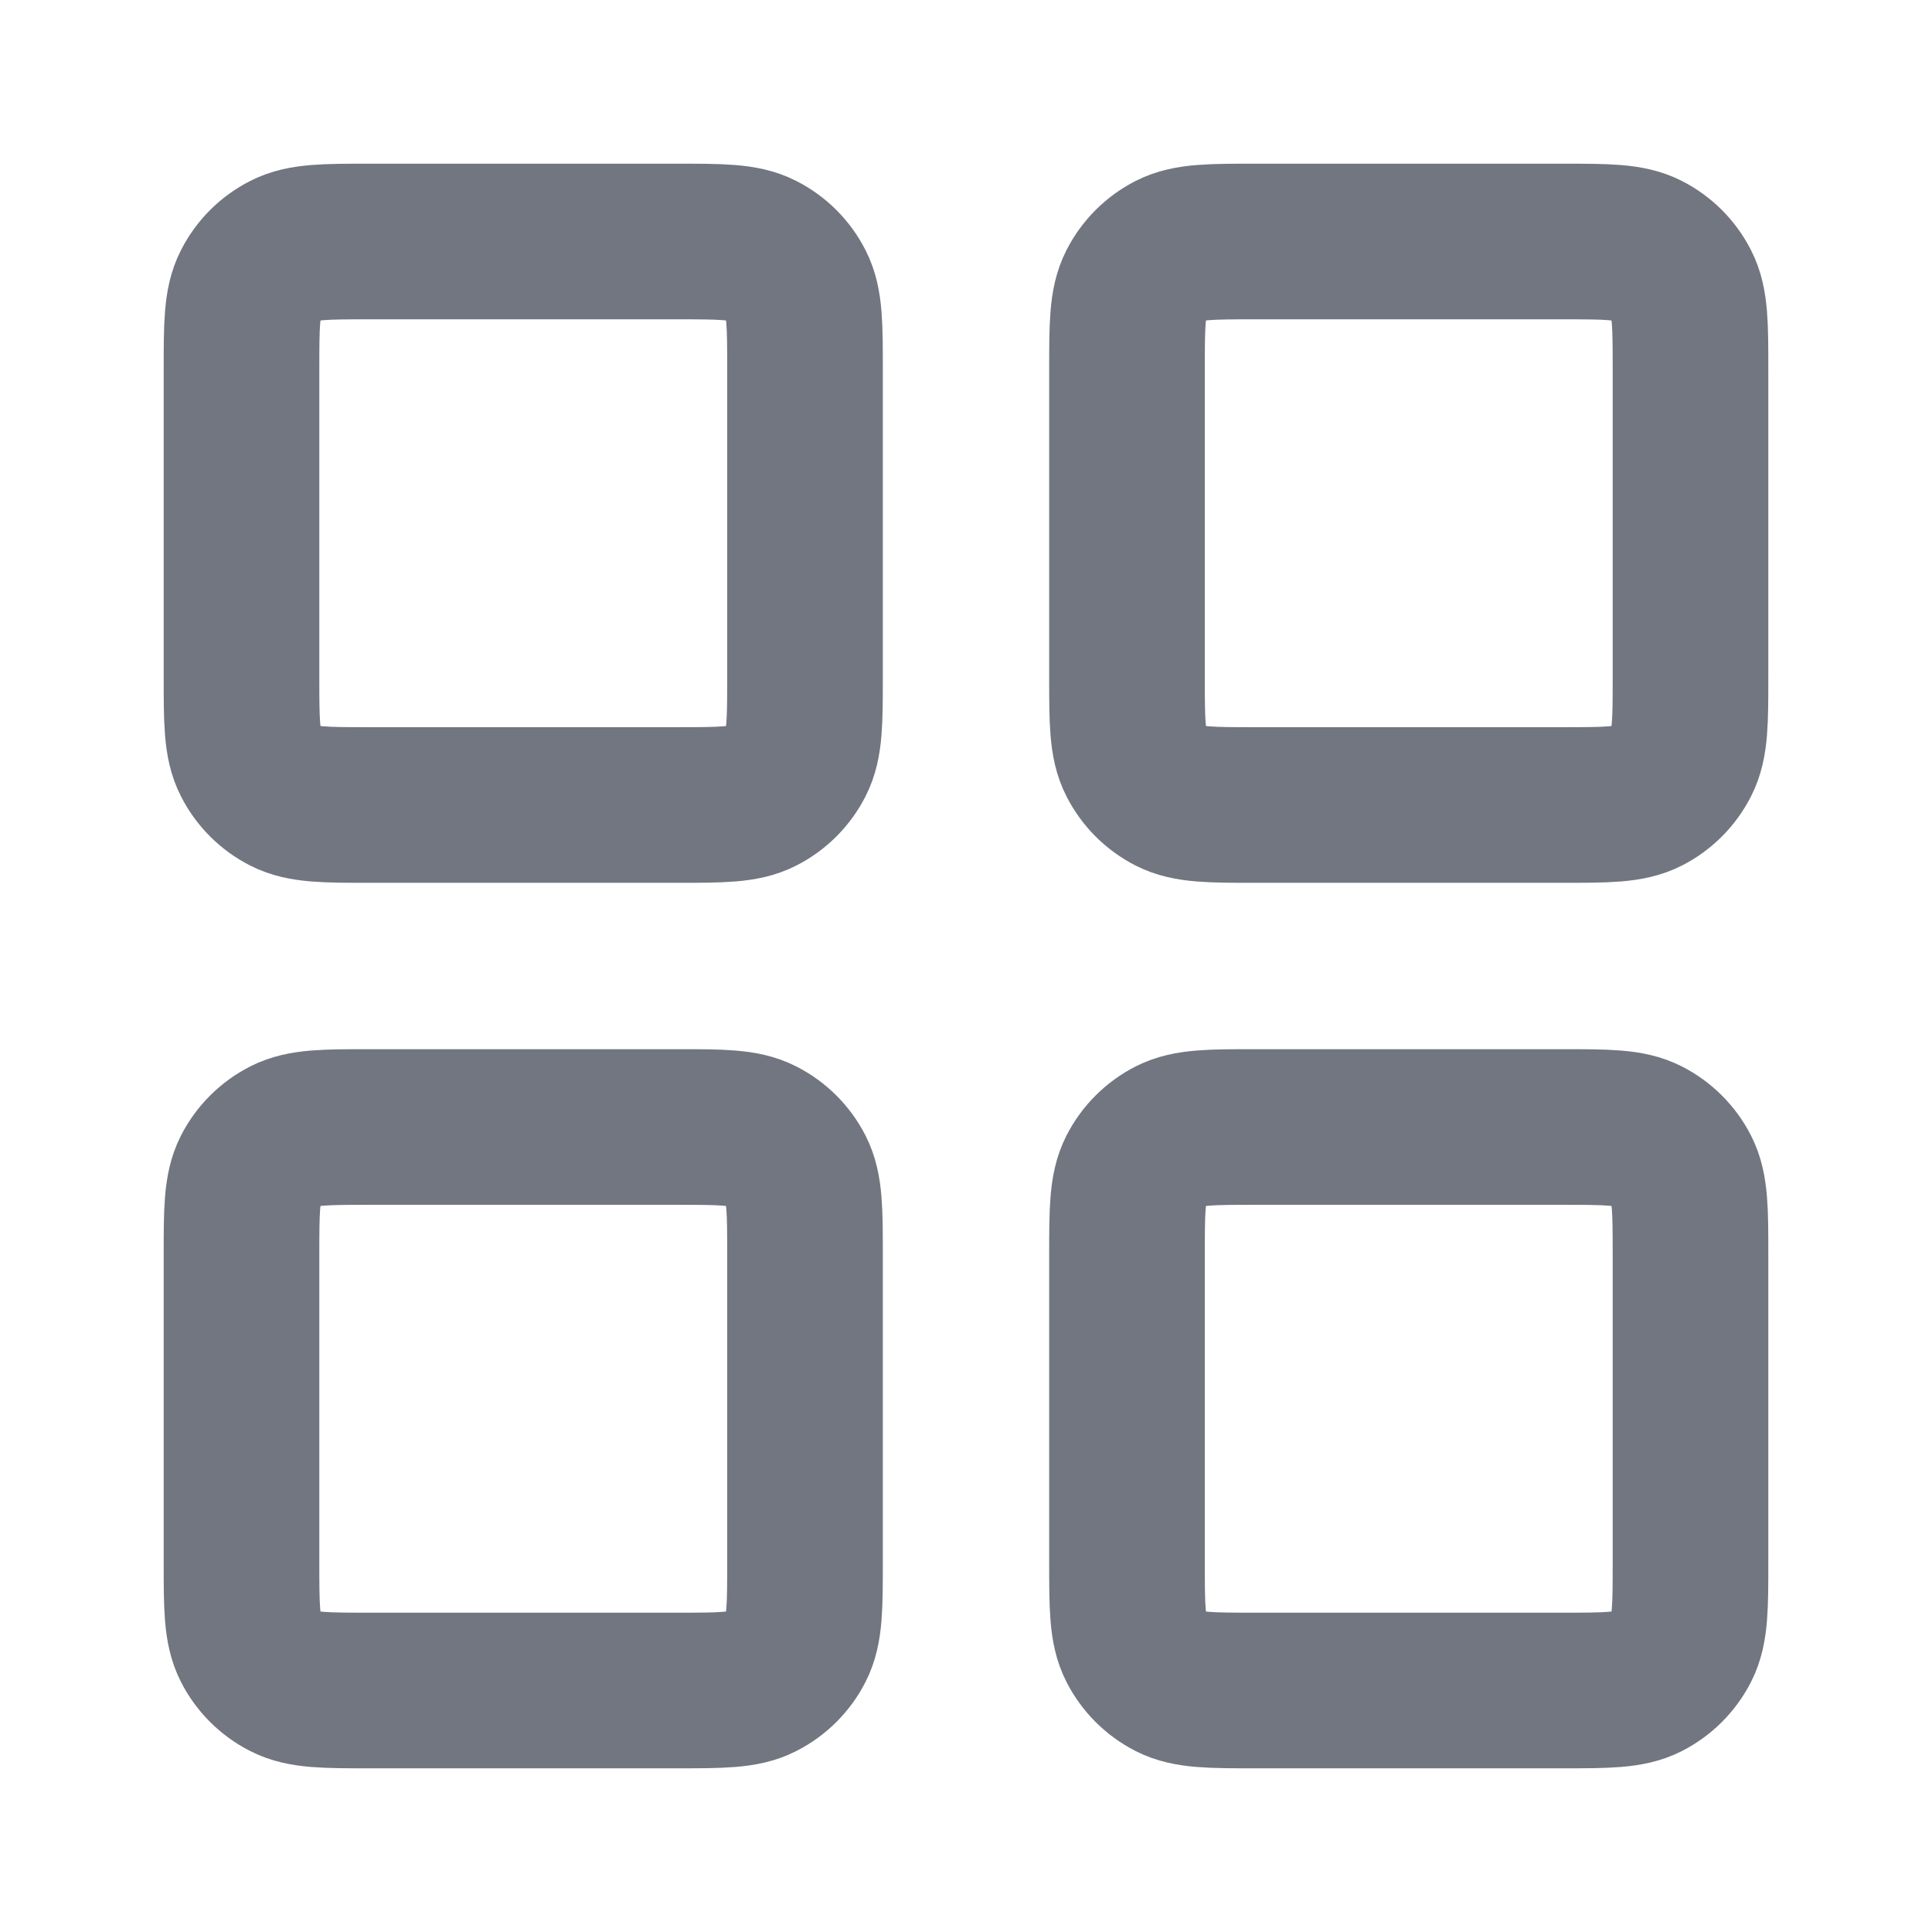
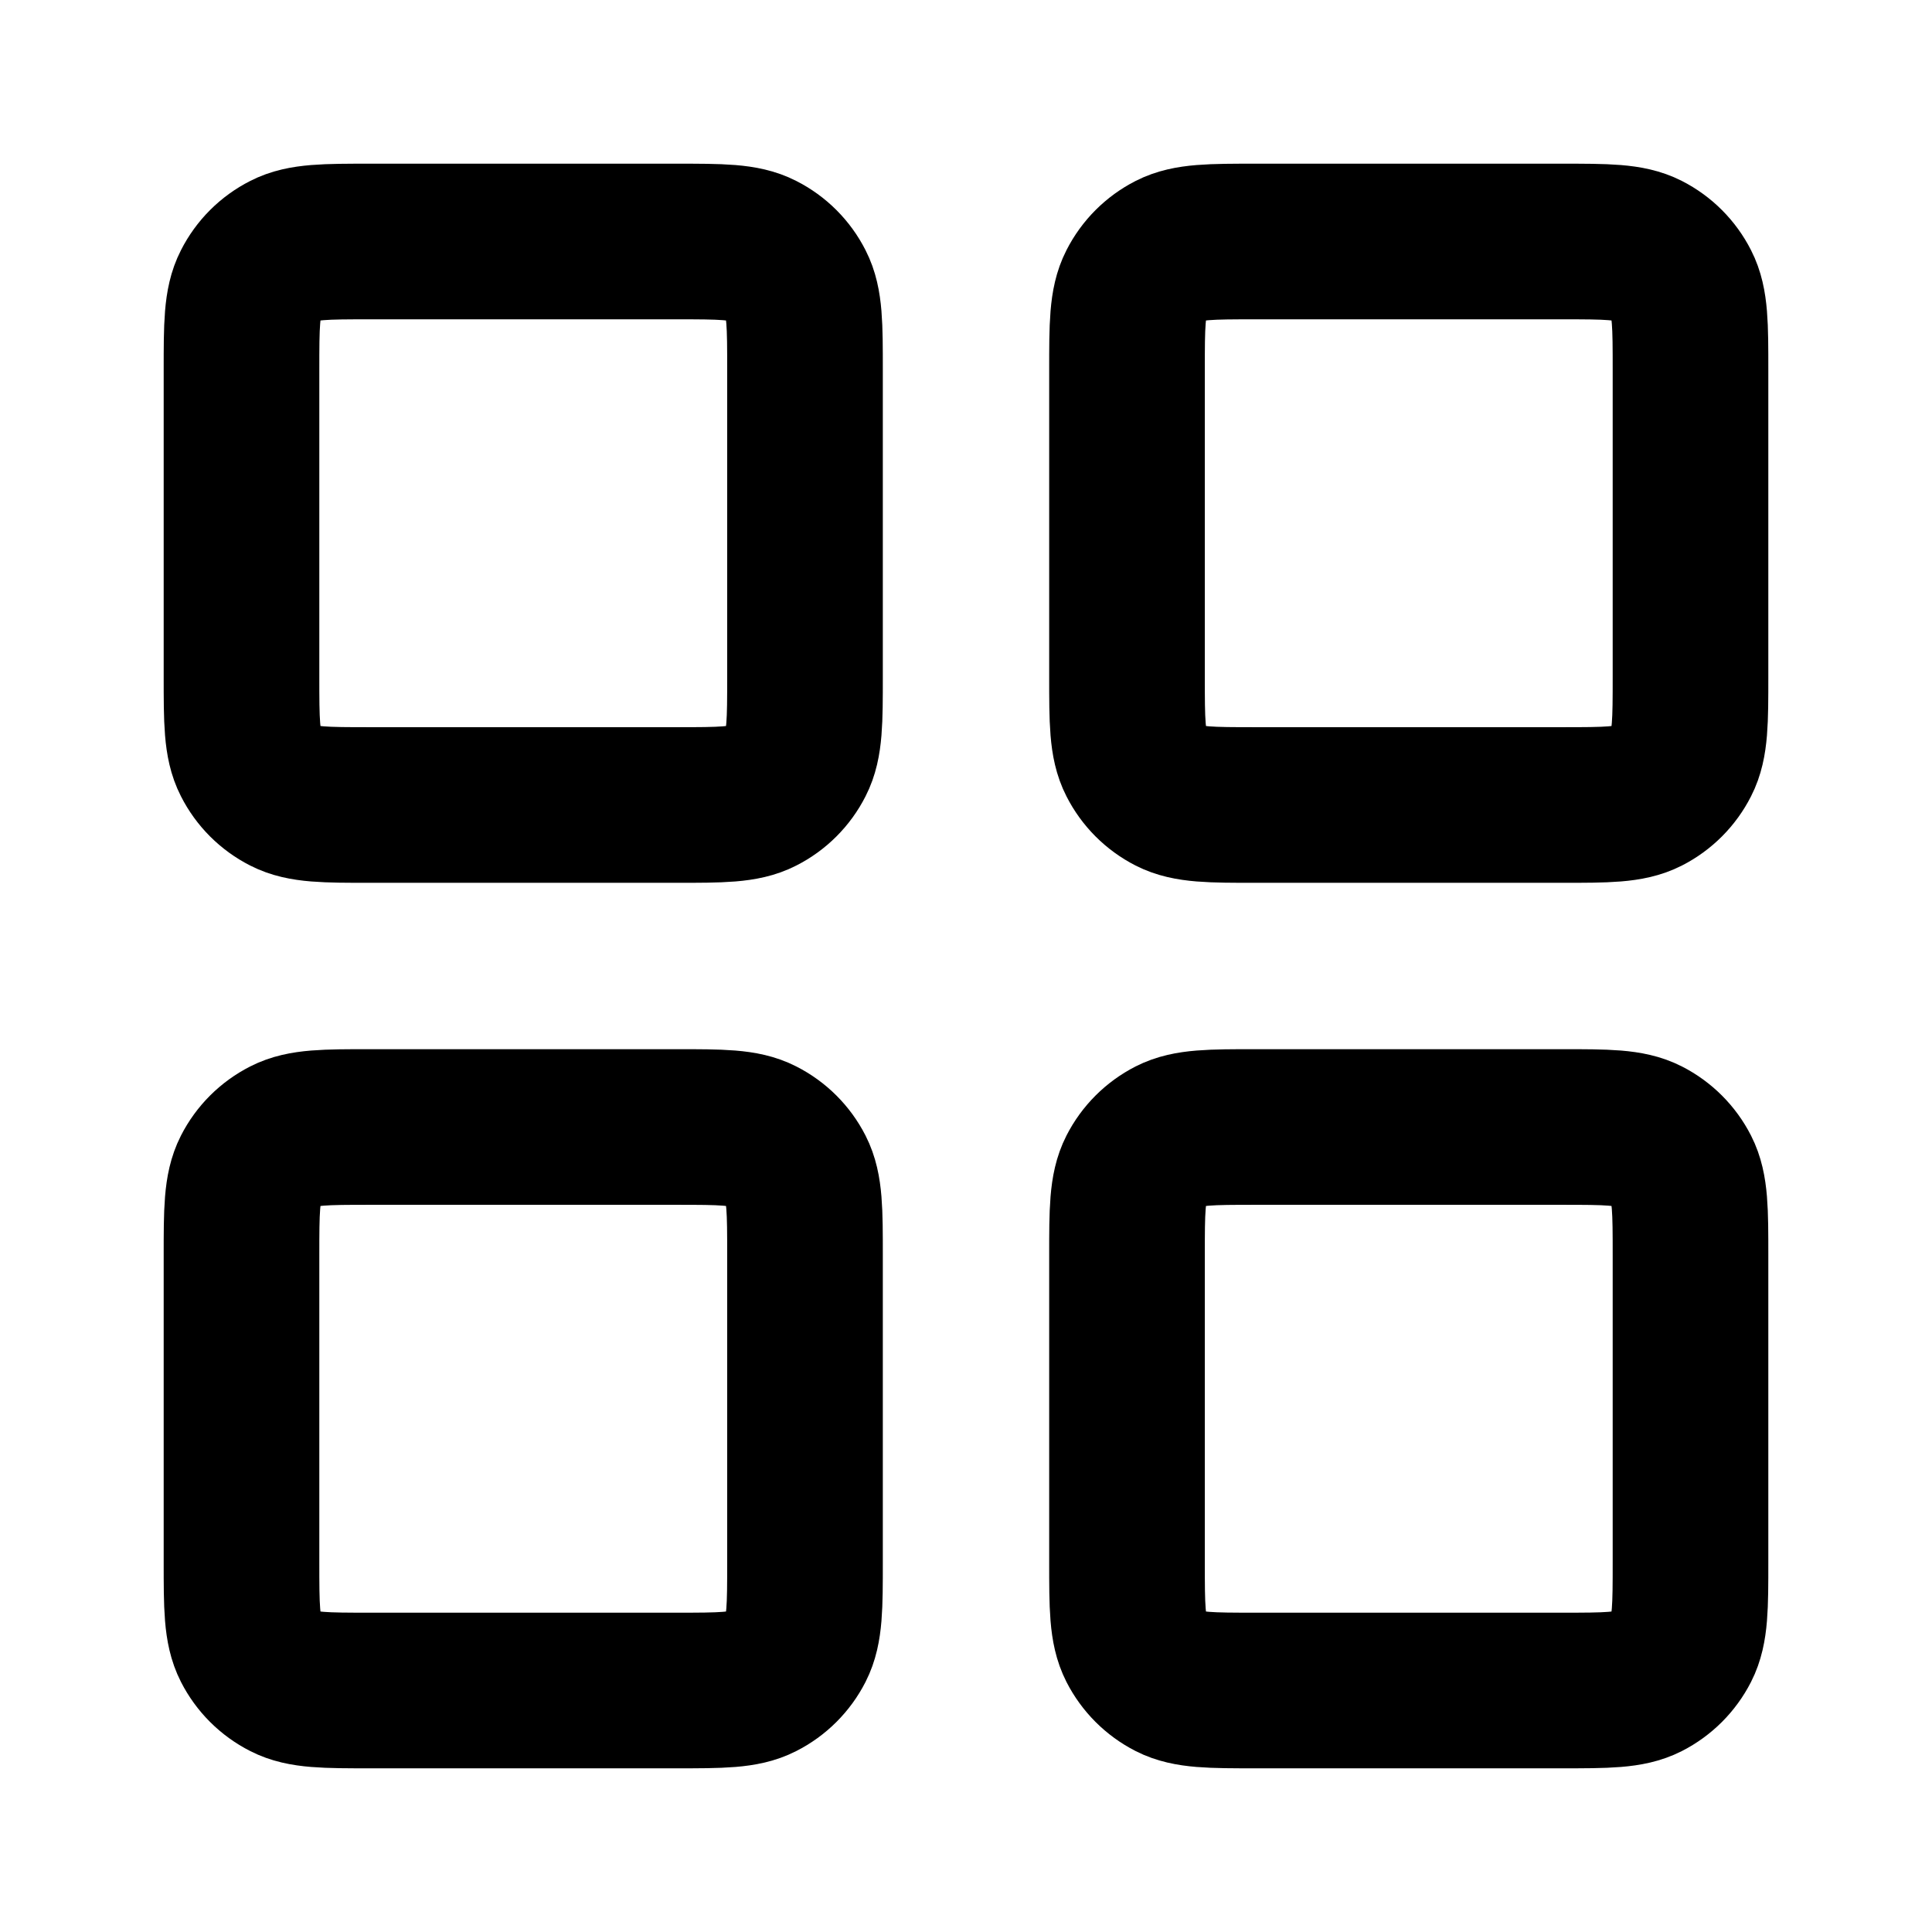
<svg xmlns="http://www.w3.org/2000/svg" width="18" height="18" viewBox="0 0 18 18" fill="none">
-   <path d="M6.3 2.25H3.45C3.03 2.25 2.82 2.25 2.66 2.332C2.518 2.404 2.404 2.518 2.332 2.66C2.25 2.82 2.25 3.03 2.25 3.45V6.3C2.25 6.72 2.25 6.93 2.332 7.09C2.404 7.232 2.518 7.346 2.66 7.418C2.82 7.5 3.03 7.5 3.45 7.5H6.3C6.72 7.5 6.93 7.5 7.09 7.418C7.232 7.346 7.346 7.232 7.418 7.09C7.5 6.93 7.5 6.72 7.5 6.3V3.45C7.5 3.03 7.5 2.82 7.418 2.66C7.346 2.518 7.232 2.404 7.09 2.332C6.93 2.25 6.72 2.25 6.3 2.25Z" stroke="#717680" stroke-width="1.45" stroke-linecap="round" stroke-linejoin="round" />
-   <path d="M14.55 2.25H11.7C11.28 2.25 11.07 2.25 10.909 2.332C10.768 2.404 10.654 2.518 10.582 2.66C10.5 2.82 10.5 3.03 10.5 3.45V6.3C10.5 6.72 10.5 6.93 10.582 7.09C10.654 7.232 10.768 7.346 10.909 7.418C11.07 7.5 11.28 7.5 11.7 7.5H14.55C14.97 7.5 15.18 7.5 15.341 7.418C15.482 7.346 15.596 7.232 15.668 7.09C15.75 6.93 15.75 6.72 15.75 6.3V3.45C15.75 3.03 15.75 2.82 15.668 2.66C15.596 2.518 15.482 2.404 15.341 2.332C15.18 2.25 14.97 2.25 14.55 2.25Z" stroke="#717680" stroke-width="1.45" stroke-linecap="round" stroke-linejoin="round" />
-   <path d="M14.55 10.5H11.7C11.28 10.5 11.07 10.5 10.909 10.582C10.768 10.654 10.654 10.768 10.582 10.909C10.5 11.07 10.5 11.28 10.5 11.7V14.55C10.5 14.97 10.5 15.18 10.582 15.341C10.654 15.482 10.768 15.596 10.909 15.668C11.07 15.75 11.28 15.75 11.7 15.75H14.55C14.97 15.75 15.18 15.75 15.341 15.668C15.482 15.596 15.596 15.482 15.668 15.341C15.75 15.18 15.75 14.97 15.75 14.55V11.7C15.75 11.28 15.75 11.07 15.668 10.909C15.596 10.768 15.482 10.654 15.341 10.582C15.18 10.5 14.97 10.5 14.55 10.5Z" stroke="#717680" stroke-width="1.45" stroke-linecap="round" stroke-linejoin="round" />
-   <path d="M6.3 10.5H3.45C3.03 10.5 2.82 10.5 2.66 10.582C2.518 10.654 2.404 10.768 2.332 10.909C2.25 11.07 2.25 11.28 2.25 11.7V14.55C2.25 14.97 2.25 15.18 2.332 15.341C2.404 15.482 2.518 15.596 2.66 15.668C2.82 15.75 3.03 15.75 3.45 15.75H6.3C6.72 15.75 6.93 15.75 7.09 15.668C7.232 15.596 7.346 15.482 7.418 15.341C7.5 15.18 7.5 14.97 7.5 14.55V11.7C7.5 11.28 7.5 11.07 7.418 10.909C7.346 10.768 7.232 10.654 7.09 10.582C6.93 10.5 6.72 10.5 6.3 10.5Z" stroke="#717680" stroke-width="1.45" stroke-linecap="round" stroke-linejoin="round" />
+   <path d="M6.3 2.25H3.45C3.03 2.25 2.82 2.25 2.66 2.332C2.518 2.404 2.404 2.518 2.332 2.66C2.25 2.82 2.25 3.03 2.25 3.45V6.3C2.25 6.72 2.25 6.93 2.332 7.09C2.404 7.232 2.518 7.346 2.66 7.418C2.82 7.5 3.03 7.5 3.45 7.5H6.3C6.72 7.5 6.93 7.5 7.09 7.418C7.232 7.346 7.346 7.232 7.418 7.09C7.5 6.93 7.5 6.72 7.5 6.3V3.45C7.5 3.03 7.5 2.82 7.418 2.66C7.346 2.518 7.232 2.404 7.09 2.332C6.93 2.25 6.72 2.25 6.3 2.25Z" stroke="currentColor" stroke-width="1.45" stroke-linecap="round" stroke-linejoin="round" />
+   <path d="M14.55 2.25H11.7C11.28 2.25 11.07 2.25 10.909 2.332C10.768 2.404 10.654 2.518 10.582 2.66C10.5 2.82 10.5 3.03 10.5 3.45V6.3C10.5 6.72 10.5 6.93 10.582 7.09C10.654 7.232 10.768 7.346 10.909 7.418C11.07 7.5 11.28 7.5 11.7 7.5H14.55C14.97 7.5 15.18 7.5 15.341 7.418C15.482 7.346 15.596 7.232 15.668 7.09C15.75 6.93 15.75 6.72 15.75 6.3V3.45C15.75 3.03 15.75 2.82 15.668 2.66C15.596 2.518 15.482 2.404 15.341 2.332C15.18 2.25 14.97 2.25 14.55 2.25Z" stroke="currentColor" stroke-width="1.45" stroke-linecap="round" stroke-linejoin="round" />
+   <path d="M14.55 10.5H11.7C11.28 10.5 11.07 10.5 10.909 10.582C10.768 10.654 10.654 10.768 10.582 10.909C10.5 11.07 10.5 11.28 10.5 11.7V14.55C10.5 14.97 10.5 15.18 10.582 15.341C10.654 15.482 10.768 15.596 10.909 15.668C11.07 15.75 11.28 15.75 11.7 15.75H14.55C14.97 15.75 15.18 15.75 15.341 15.668C15.482 15.596 15.596 15.482 15.668 15.341C15.75 15.18 15.75 14.97 15.75 14.55V11.7C15.75 11.28 15.75 11.07 15.668 10.909C15.596 10.768 15.482 10.654 15.341 10.582C15.18 10.5 14.97 10.5 14.55 10.5Z" stroke="currentColor" stroke-width="1.45" stroke-linecap="round" stroke-linejoin="round" />
+   <path d="M6.3 10.5H3.45C3.03 10.5 2.82 10.5 2.66 10.582C2.518 10.654 2.404 10.768 2.332 10.909C2.25 11.07 2.25 11.28 2.25 11.7V14.55C2.25 14.97 2.25 15.18 2.332 15.341C2.404 15.482 2.518 15.596 2.66 15.668C2.82 15.75 3.03 15.75 3.45 15.75H6.3C6.72 15.75 6.93 15.75 7.09 15.668C7.232 15.596 7.346 15.482 7.418 15.341C7.5 15.18 7.5 14.97 7.5 14.55V11.7C7.5 11.28 7.5 11.07 7.418 10.909C7.346 10.768 7.232 10.654 7.09 10.582C6.93 10.5 6.72 10.5 6.3 10.5Z" stroke="currentColor" stroke-width="1.45" stroke-linecap="round" stroke-linejoin="round" />
</svg>
